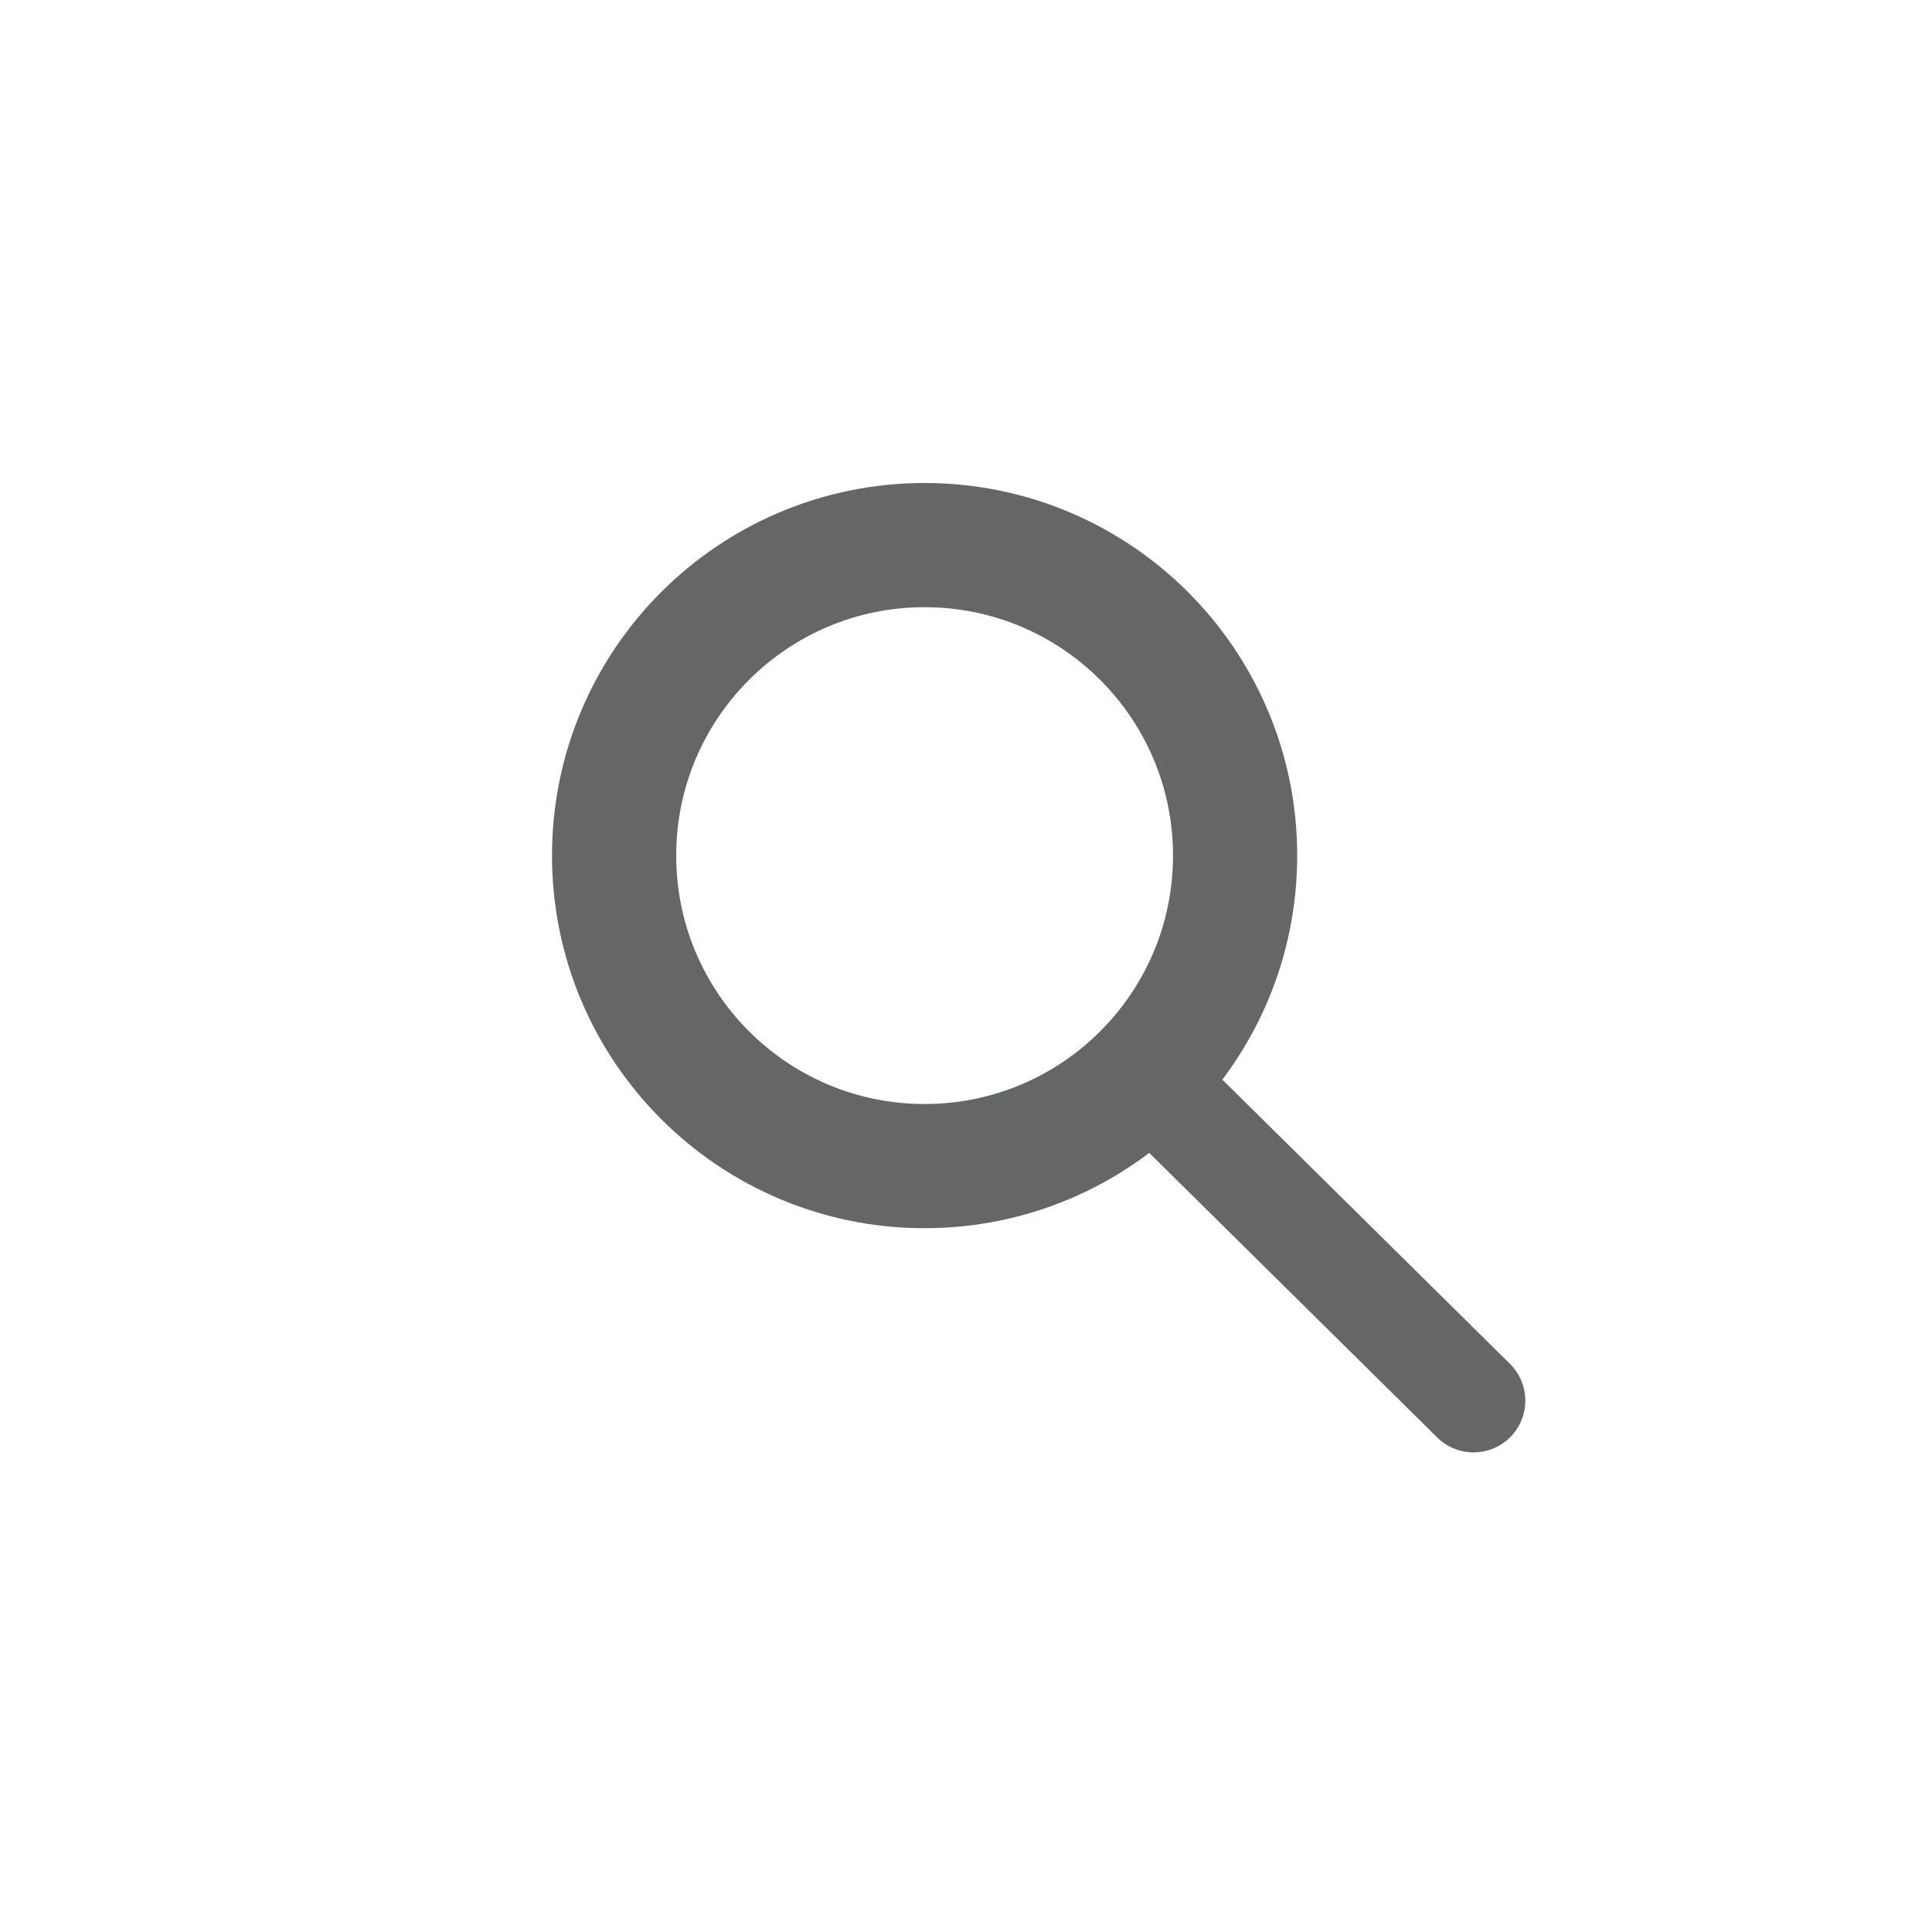
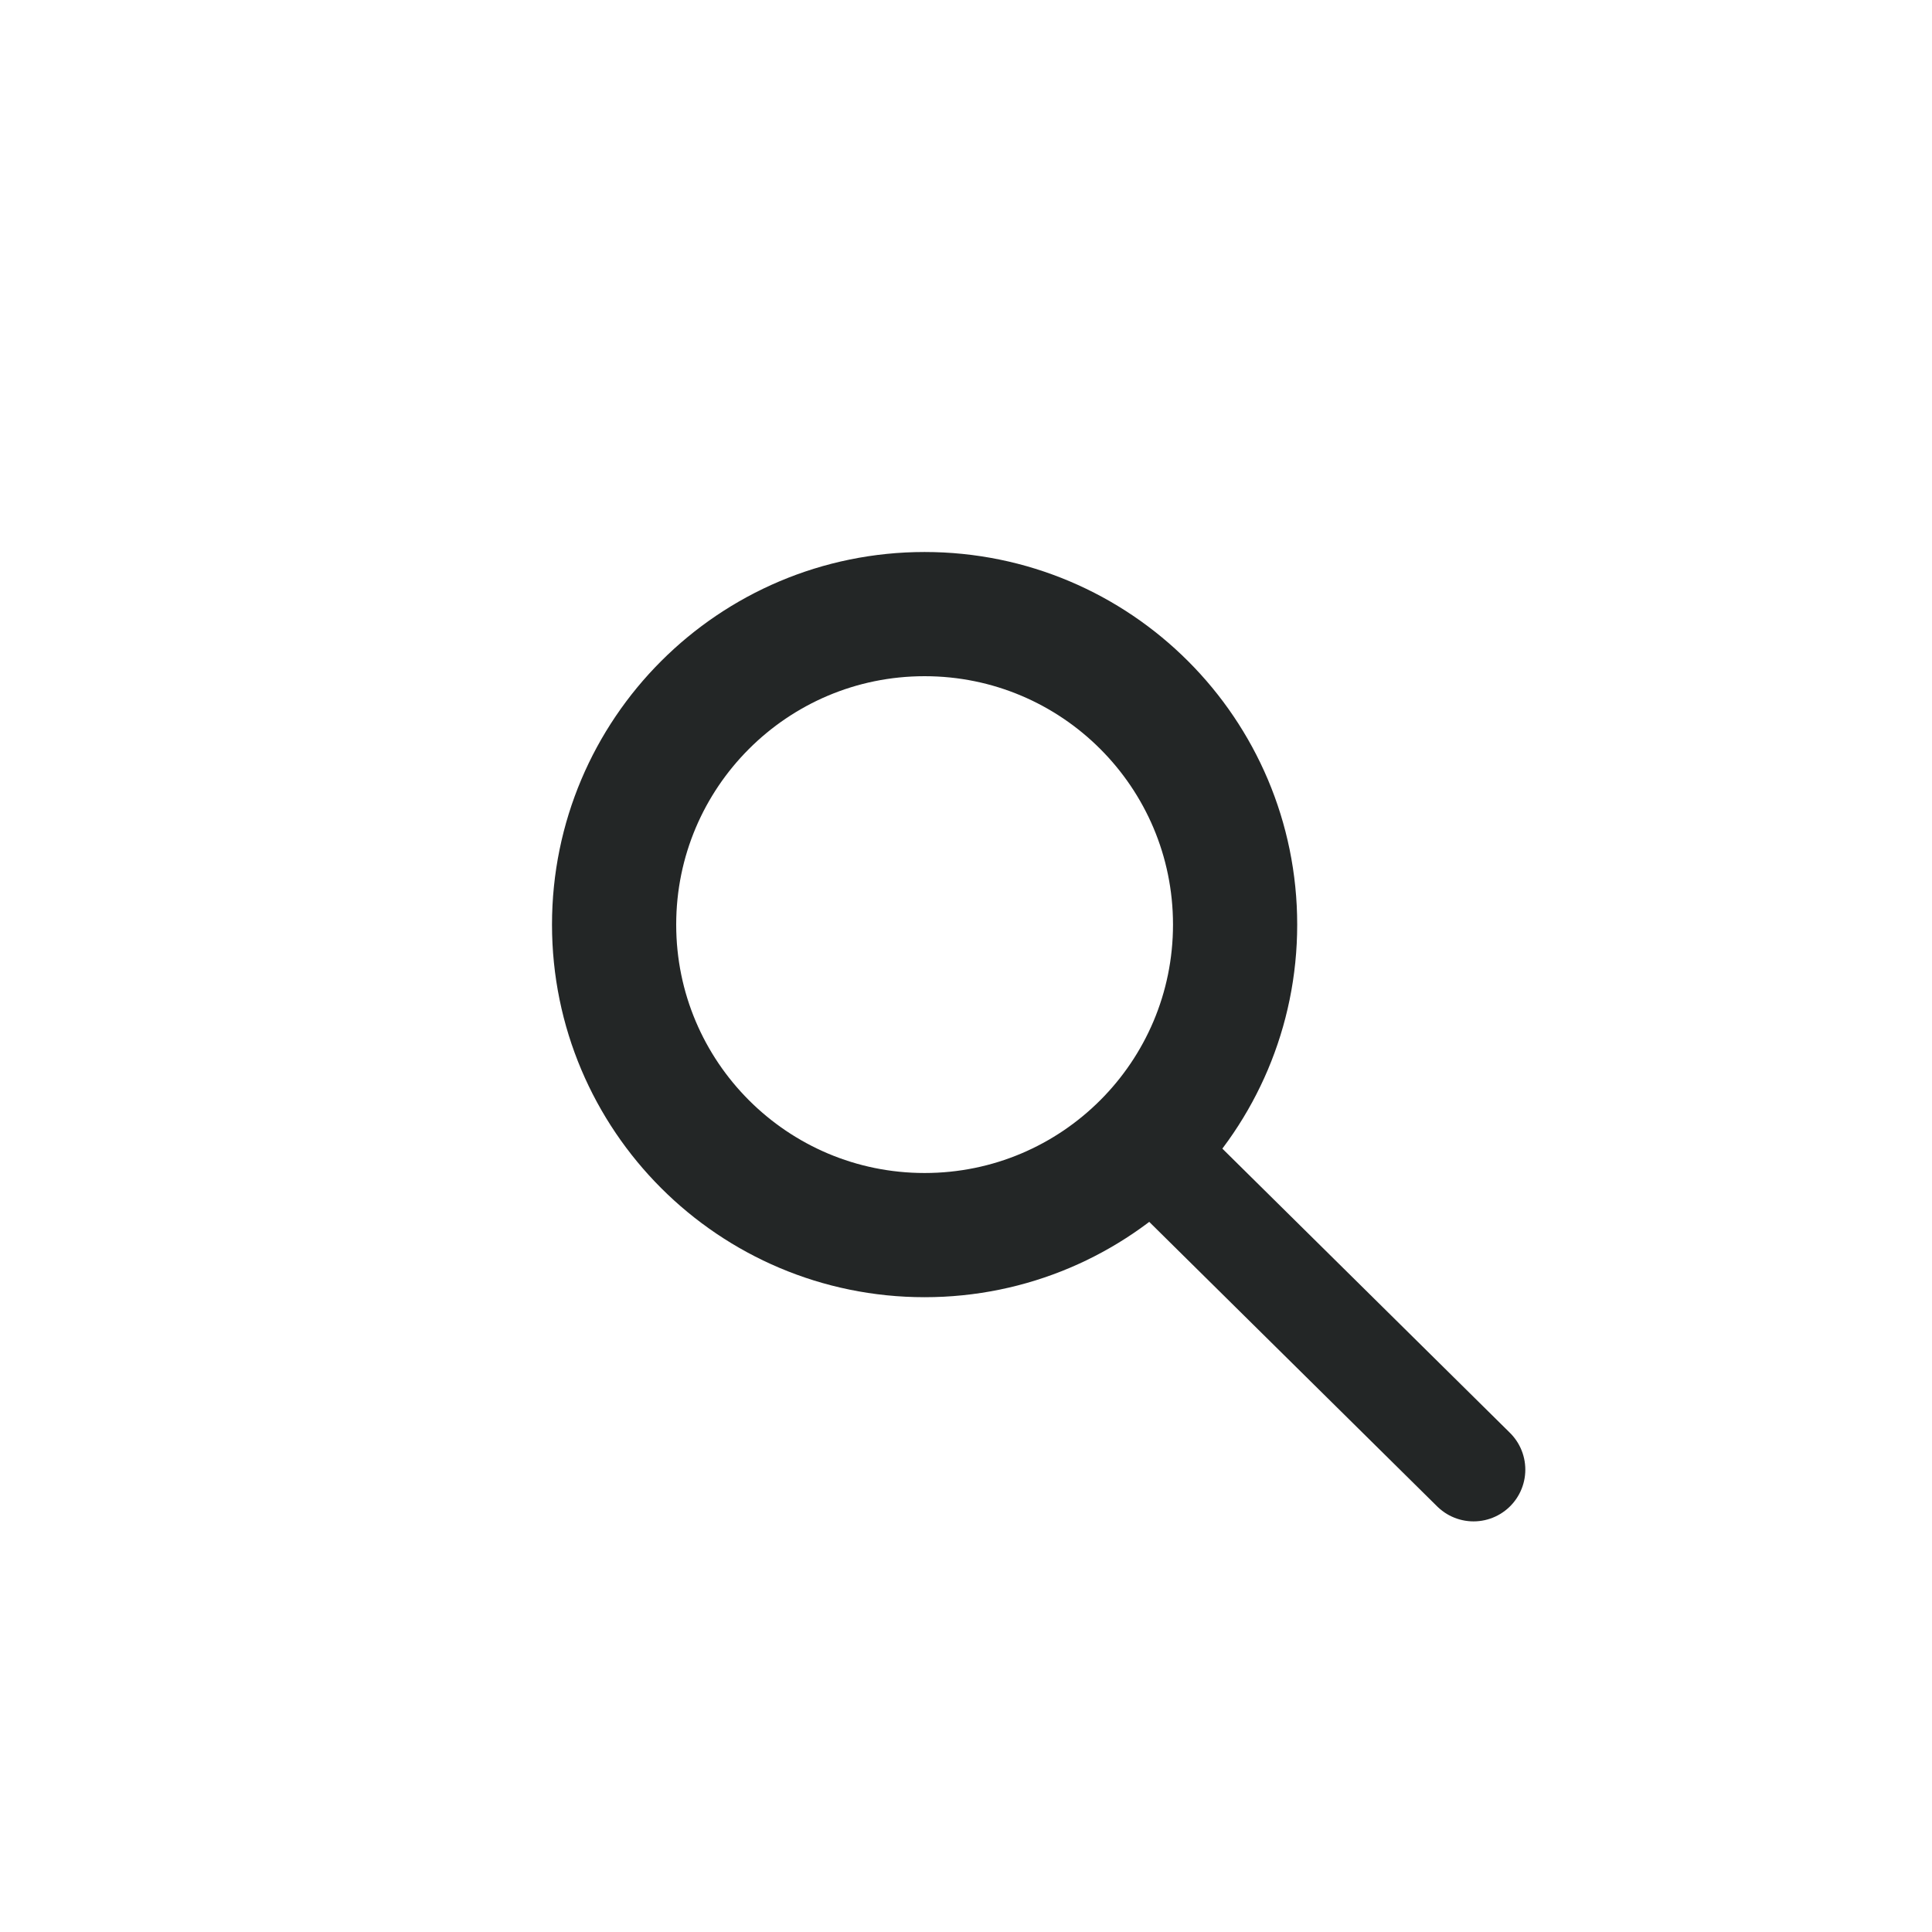
<svg xmlns="http://www.w3.org/2000/svg" width="28" height="28" viewBox="0 0 28 28">
-   <g id="search" transform="translate(-1182 -57)" opacity="0.7">
-     <g id="Group_8" data-name="Group 8" transform="translate(1190 64)">
+   <g id="search" transform="translate(-1182 -57)">
+     <g id="Group_8" data-name="Group 8" transform="translate(1190 65)">
      <g id="Ellipse_18" data-name="Ellipse 18" transform="translate(0)" fill="none" stroke="#232626" stroke-width="1.8">
        <circle cx="5.4" cy="5.4" r="5.4" stroke="none" />
        <circle cx="5.4" cy="5.4" r="4.5" fill="none" />
      </g>
      <path id="Path_737" data-name="Path 737" d="M0,0,4.838,4.781" transform="translate(8.518 8.518)" fill="#232626" stroke="#232626" stroke-linecap="round" stroke-width="1.5" />
    </g>
    <rect id="Rectangle_762" data-name="Rectangle 762" width="28" height="28" transform="translate(1182 57)" fill="none" />
  </g>
</svg>
